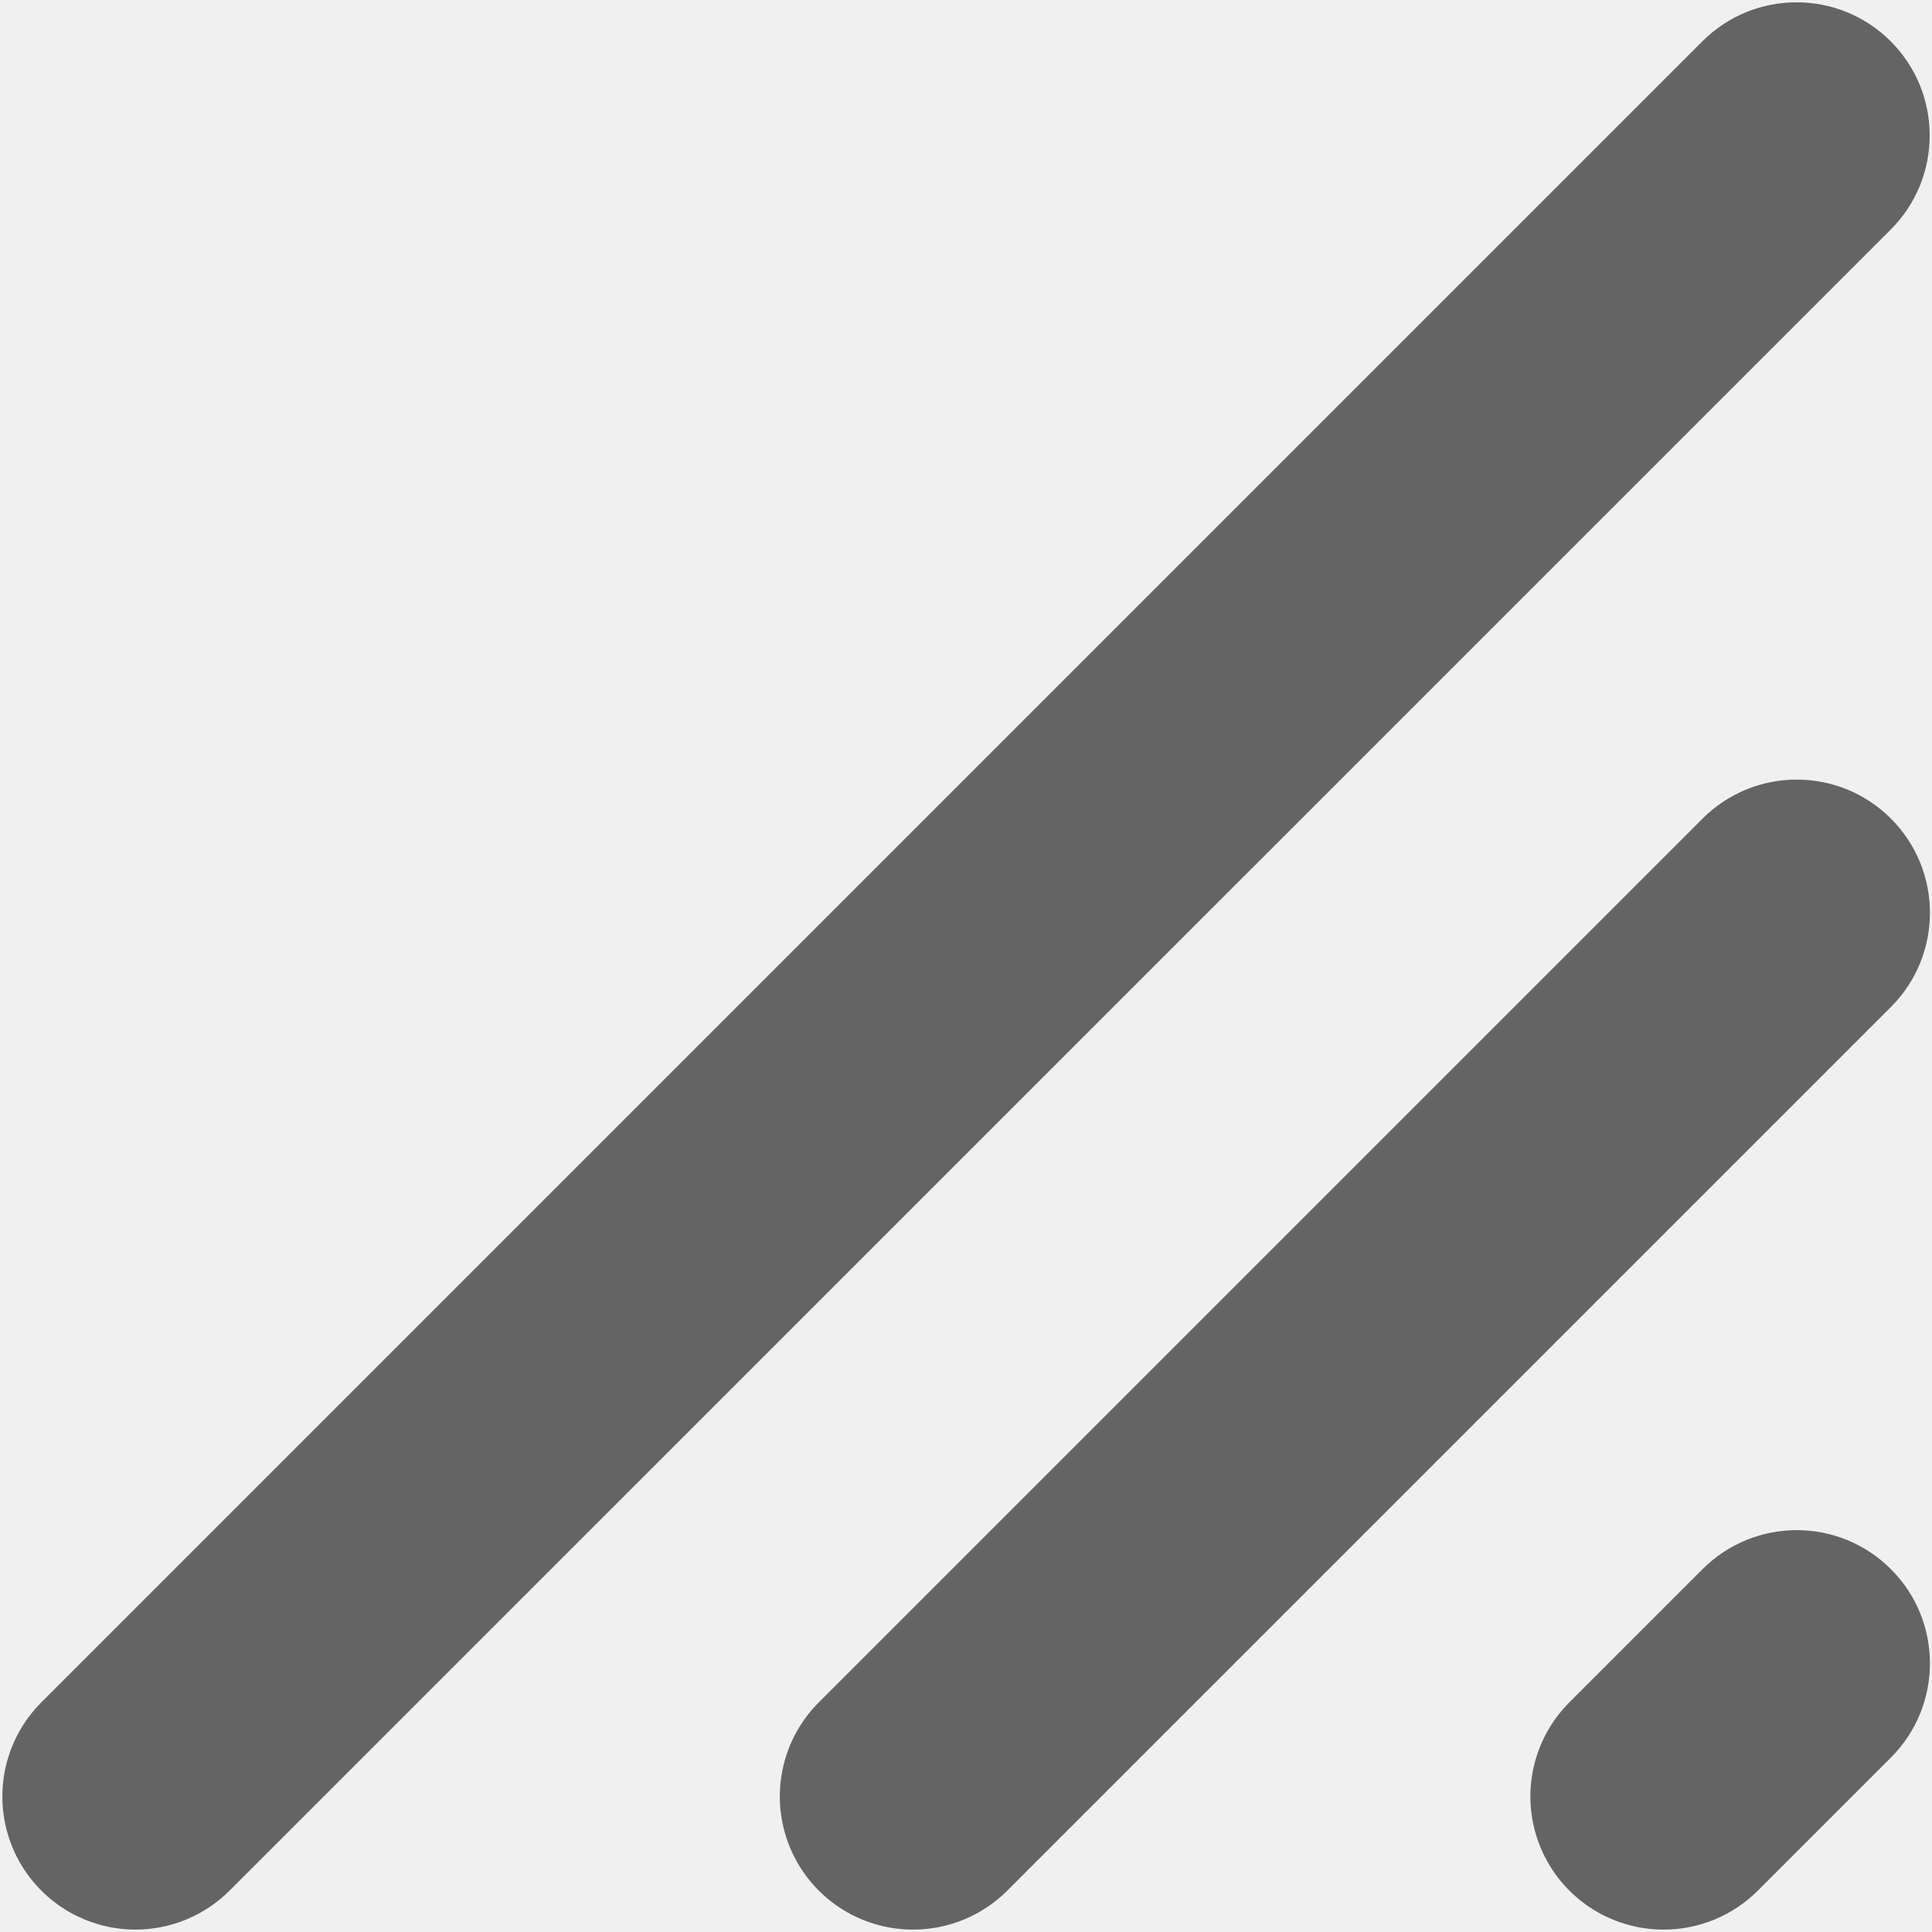
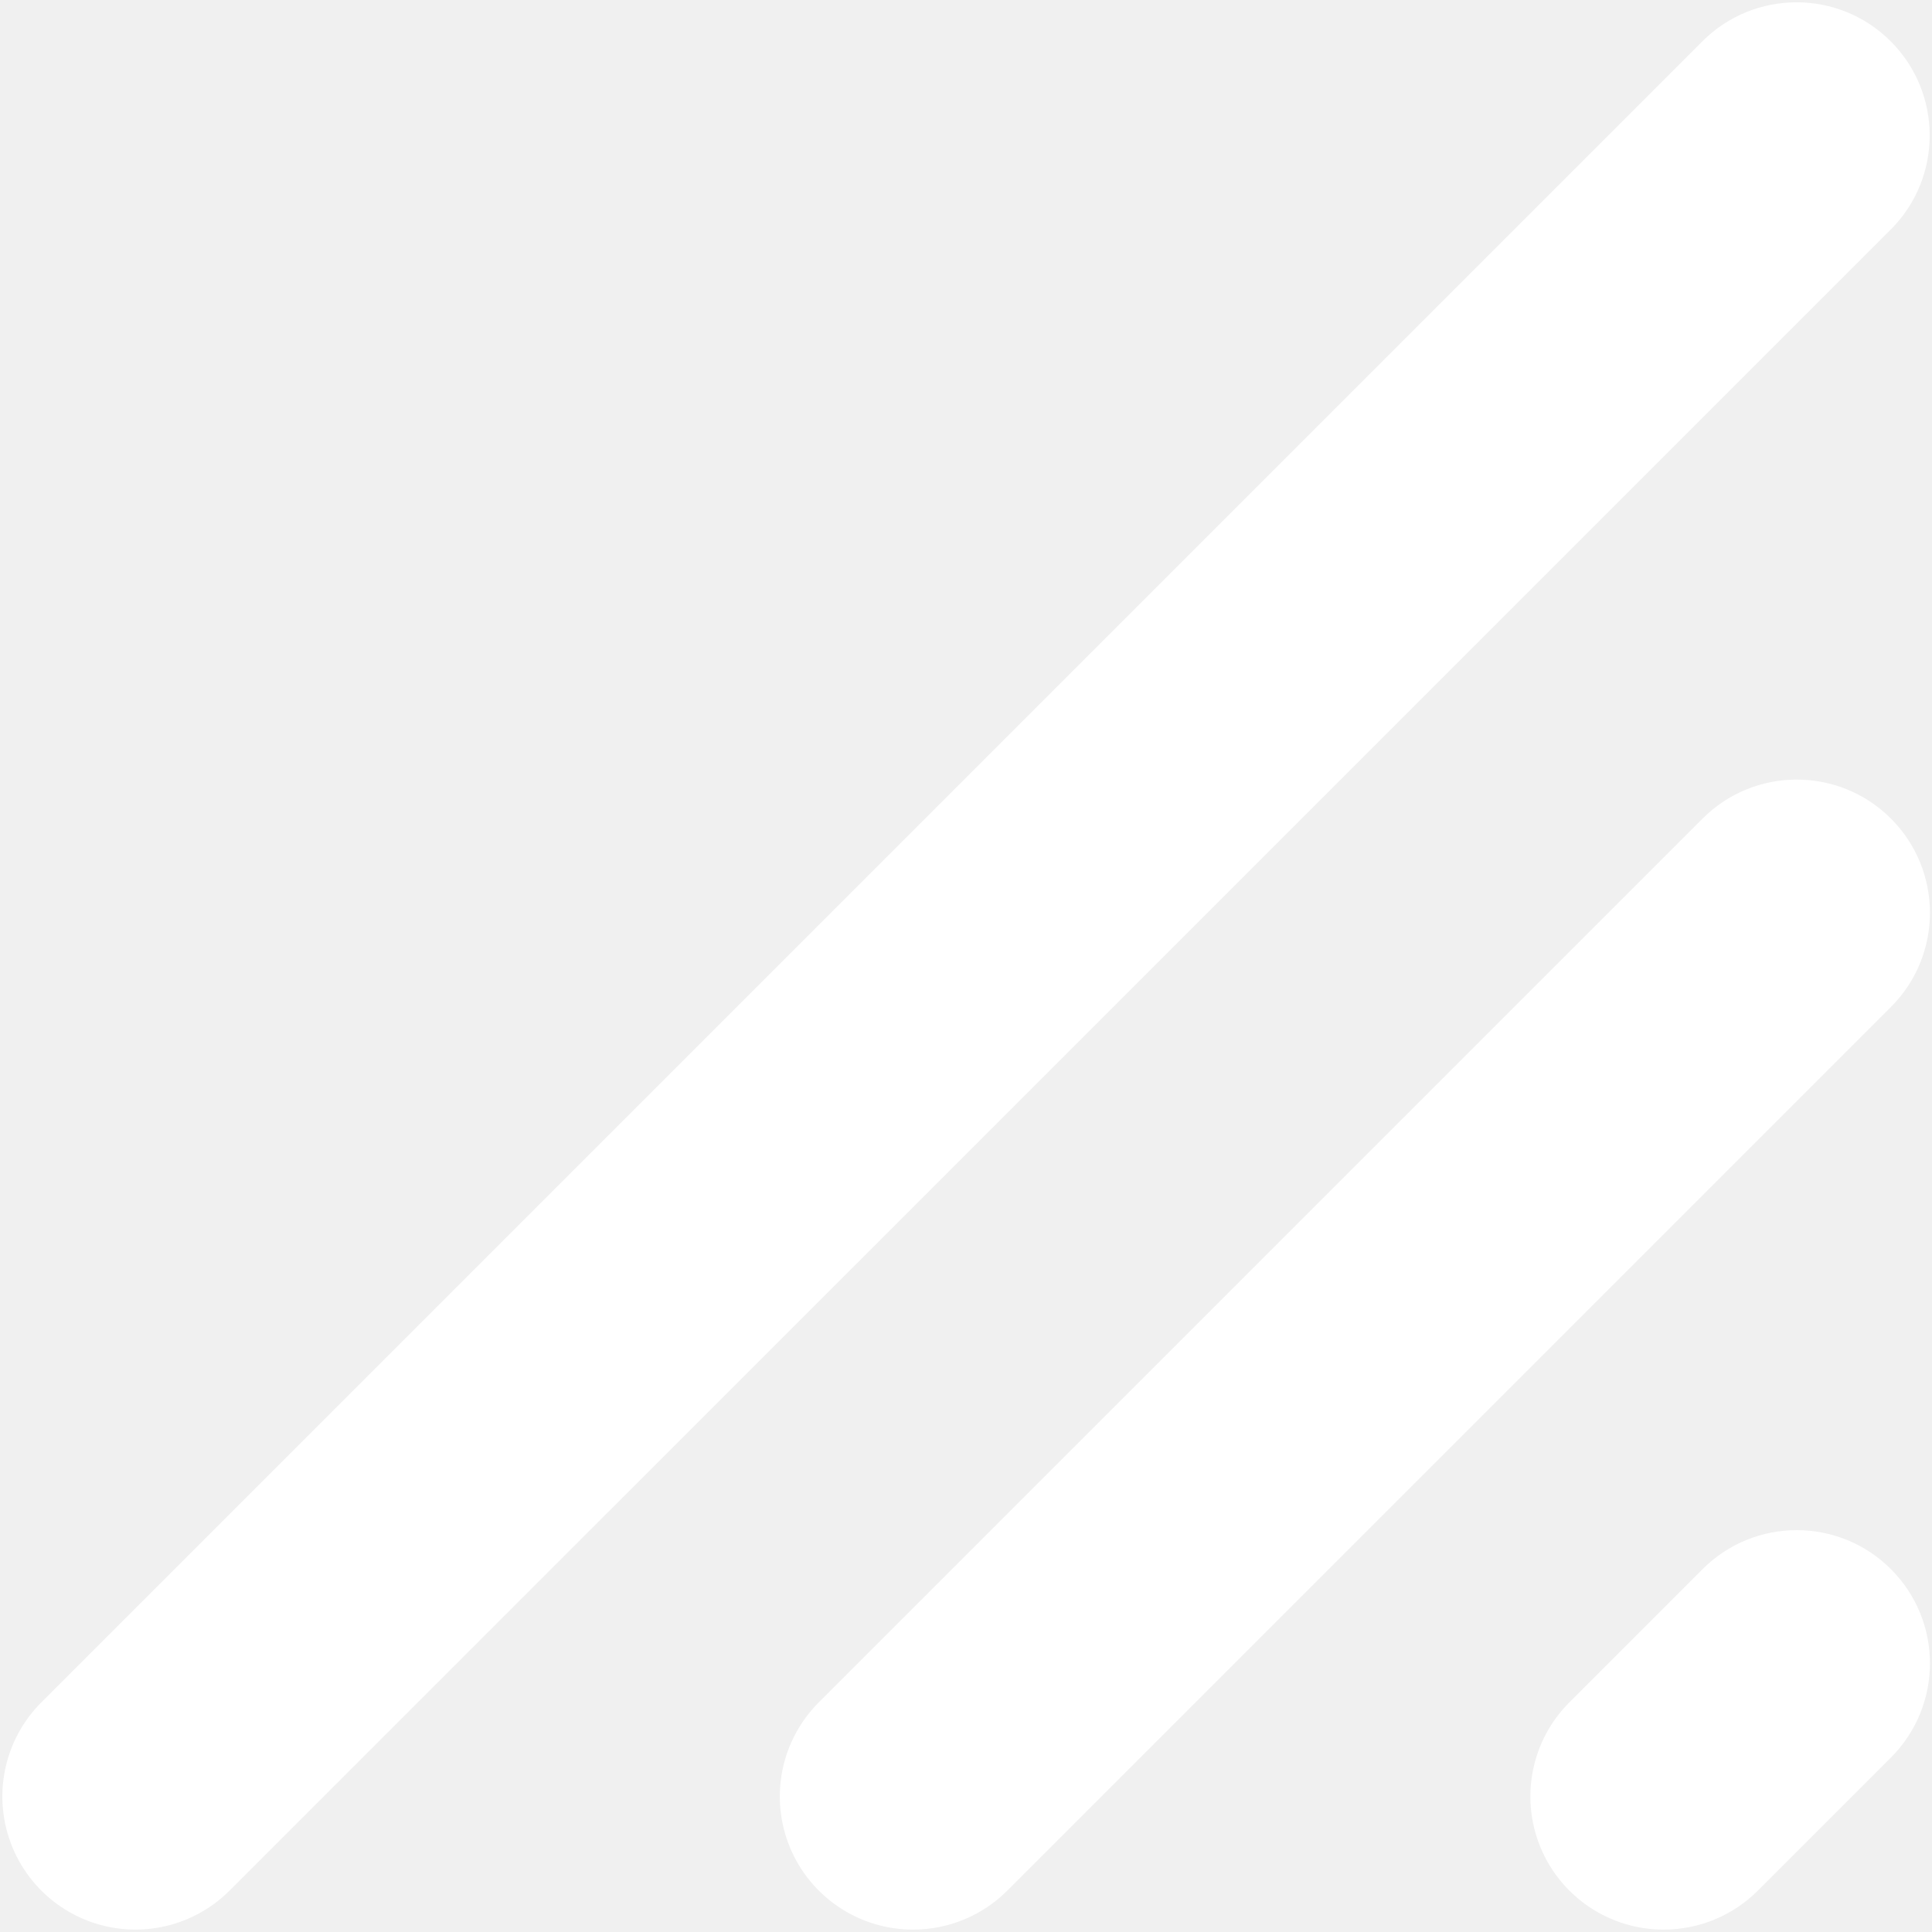
<svg xmlns="http://www.w3.org/2000/svg" width="645" height="645" viewBox="0 0 645 645">
-   <path id="Path" fill="#646464" stroke="none" d="M 555.356 644.2 C 537.382 644.196 521.181 633.368 514.303 616.762 C 507.426 600.157 511.226 581.044 523.933 568.333 L 568.378 523.889 C 585.732 506.51 613.888 506.49 631.267 523.844 C 648.645 541.198 648.665 569.355 631.311 586.733 L 586.867 631.178 C 578.534 639.513 567.231 644.198 555.444 644.2 Z M 304.778 644.2 C 286.805 644.196 270.603 633.368 263.725 616.762 C 256.848 600.157 260.649 581.044 273.356 568.333 L 568.378 273.311 C 585.732 255.933 613.888 255.913 631.267 273.267 C 648.645 290.621 648.665 318.777 631.311 336.156 L 336.289 631.178 C 327.956 639.513 316.653 644.198 304.867 644.2 Z M 45.222 644.2 C 27.249 644.196 11.047 633.368 4.17 616.762 C -2.708 600.157 1.093 581.044 13.8 568.333 L 568.333 13.8 C 585.687 -3.566 613.834 -3.576 631.2 13.778 C 648.566 31.132 648.576 59.278 631.222 76.644 L 76.644 631.178 C 68.311 639.513 57.009 644.198 45.222 644.2 Z" />
+   <path id="Path" fill="#FFFFFF" stroke="none" d="M 555.356 644.2 C 537.382 644.196 521.181 633.368 514.303 616.762 C 507.426 600.157 511.226 581.044 523.933 568.333 L 568.378 523.889 C 585.732 506.51 613.888 506.49 631.267 523.844 C 648.645 541.198 648.665 569.355 631.311 586.733 L 586.867 631.178 C 578.534 639.513 567.231 644.198 555.444 644.2 Z M 304.778 644.2 C 286.805 644.196 270.603 633.368 263.725 616.762 C 256.848 600.157 260.649 581.044 273.356 568.333 L 568.378 273.311 C 585.732 255.933 613.888 255.913 631.267 273.267 C 648.645 290.621 648.665 318.777 631.311 336.156 L 336.289 631.178 C 327.956 639.513 316.653 644.198 304.867 644.2 Z M 45.222 644.2 C 27.249 644.196 11.047 633.368 4.17 616.762 C -2.708 600.157 1.093 581.044 13.8 568.333 L 568.333 13.8 C 585.687 -3.566 613.834 -3.576 631.2 13.778 C 648.566 31.132 648.576 59.278 631.222 76.644 L 76.644 631.178 C 68.311 639.513 57.009 644.198 45.222 644.2 Z" />
</svg>
